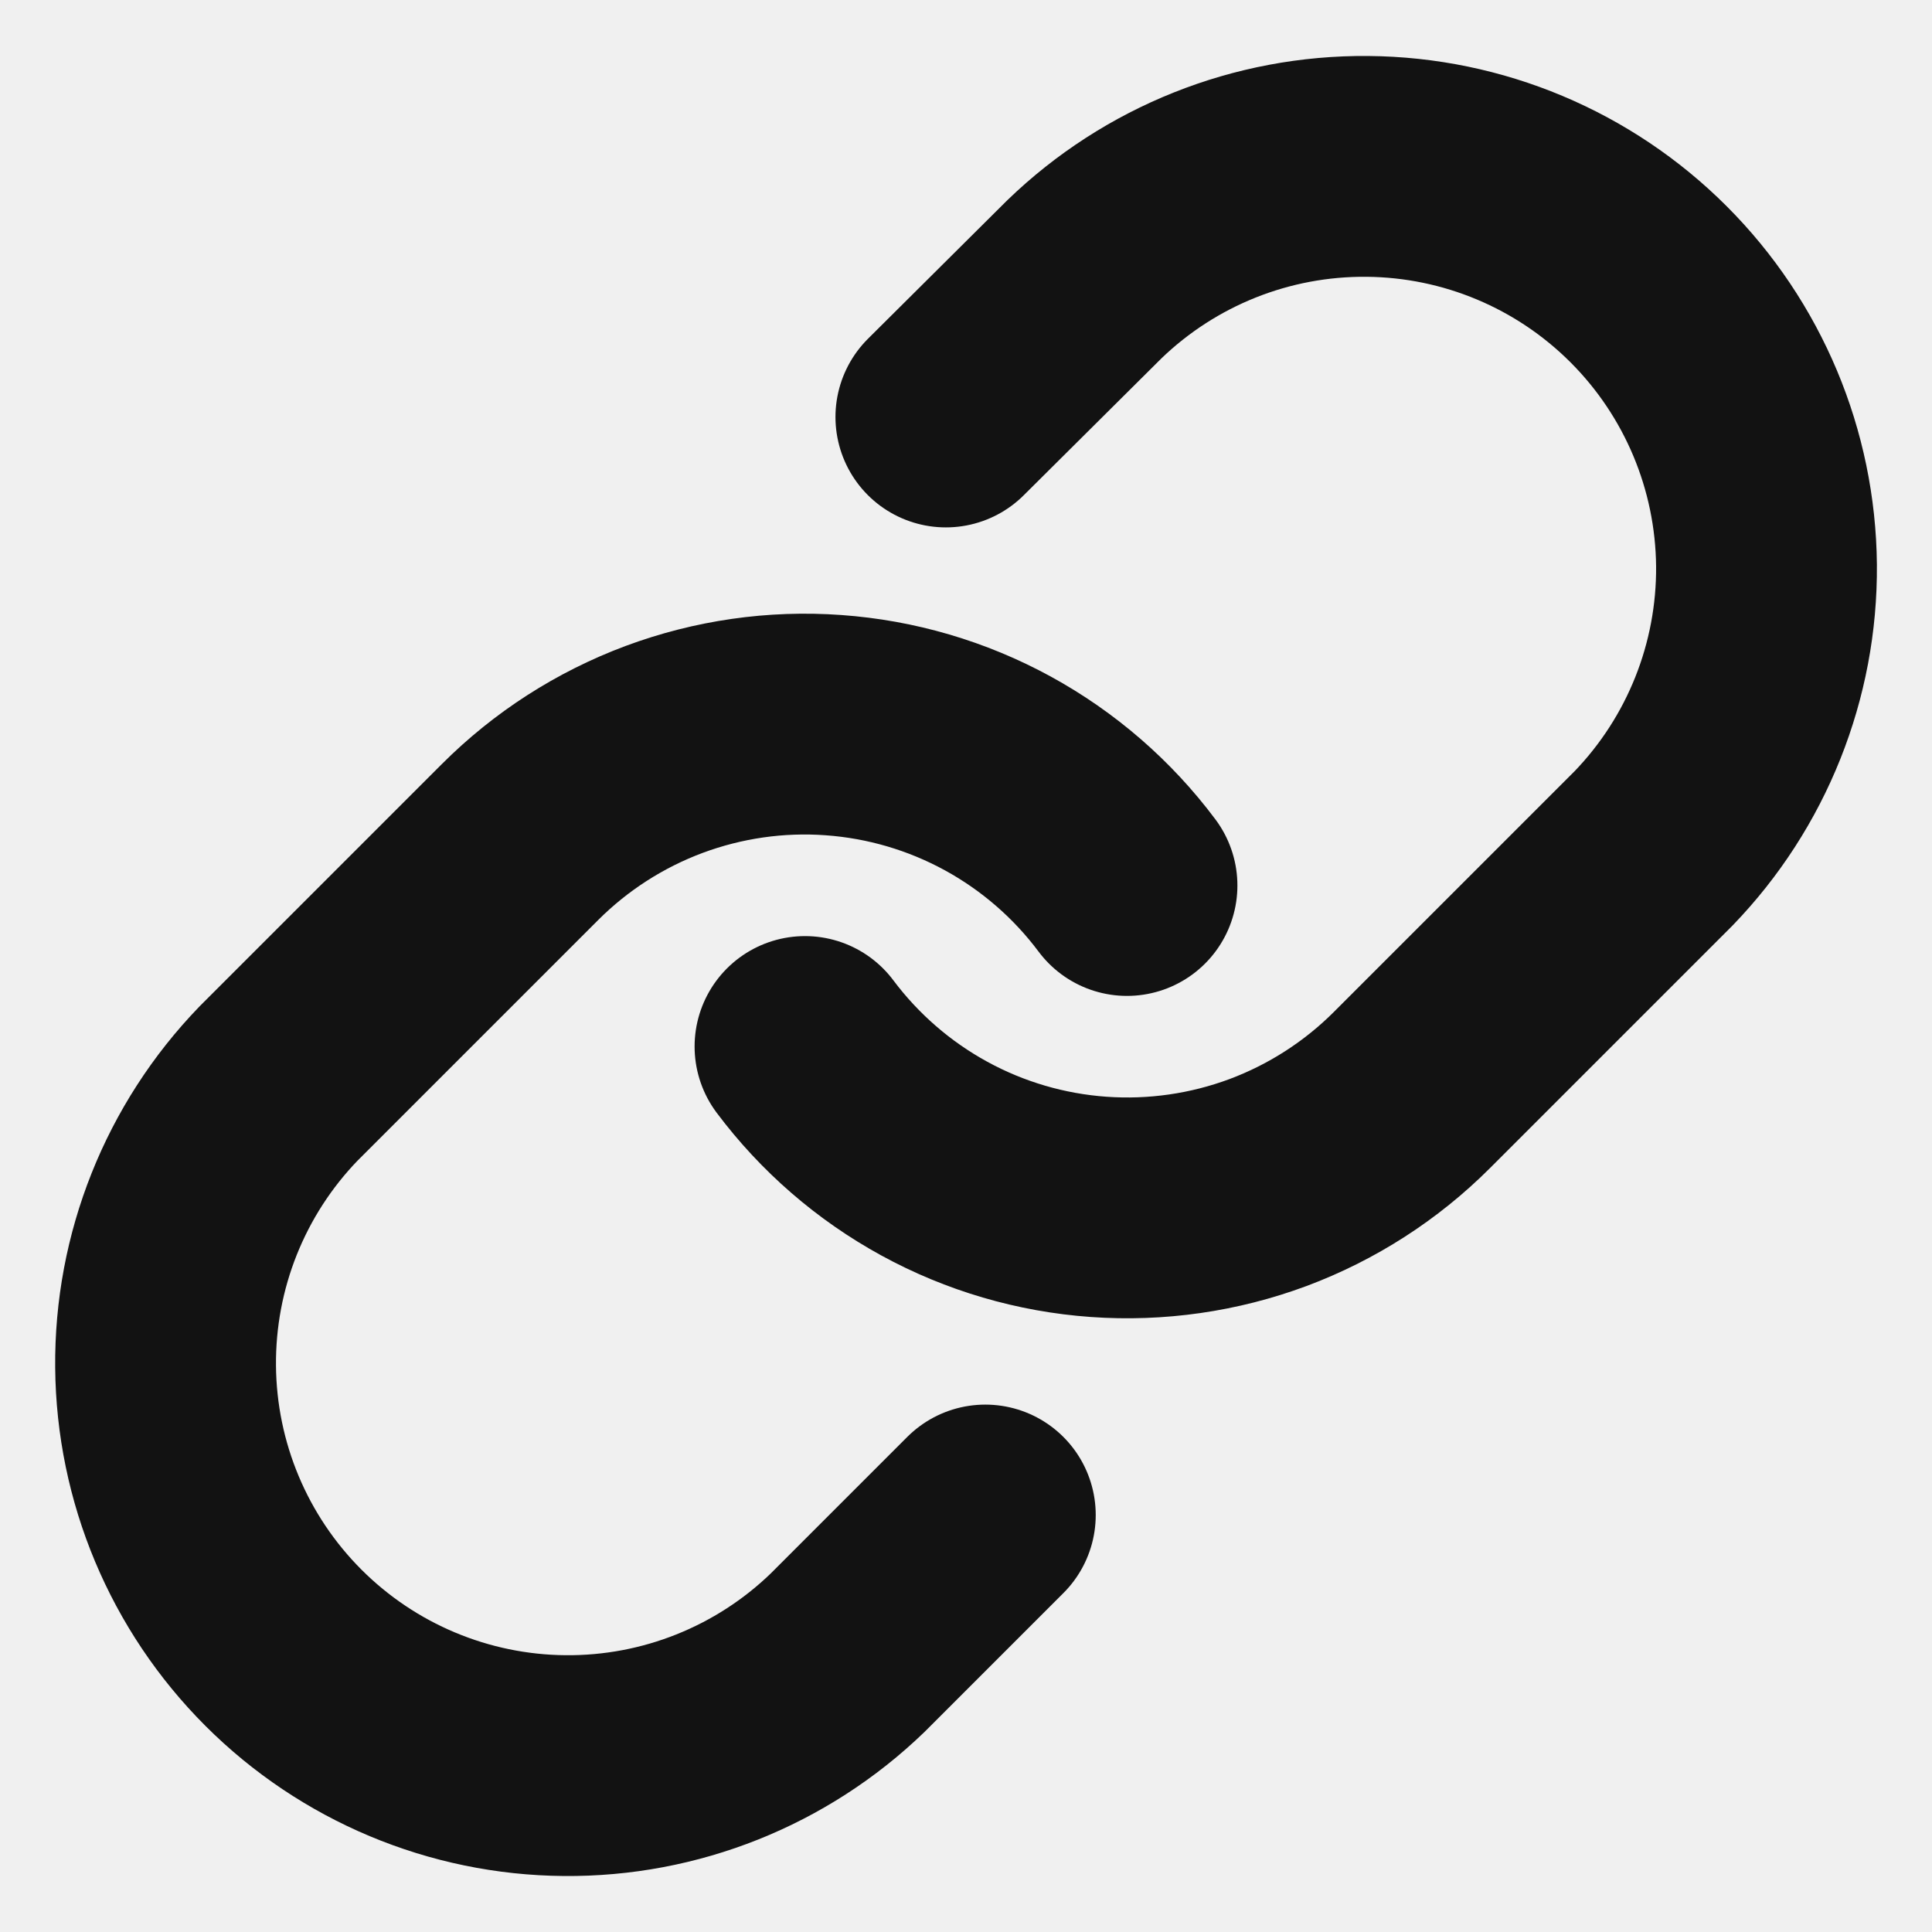
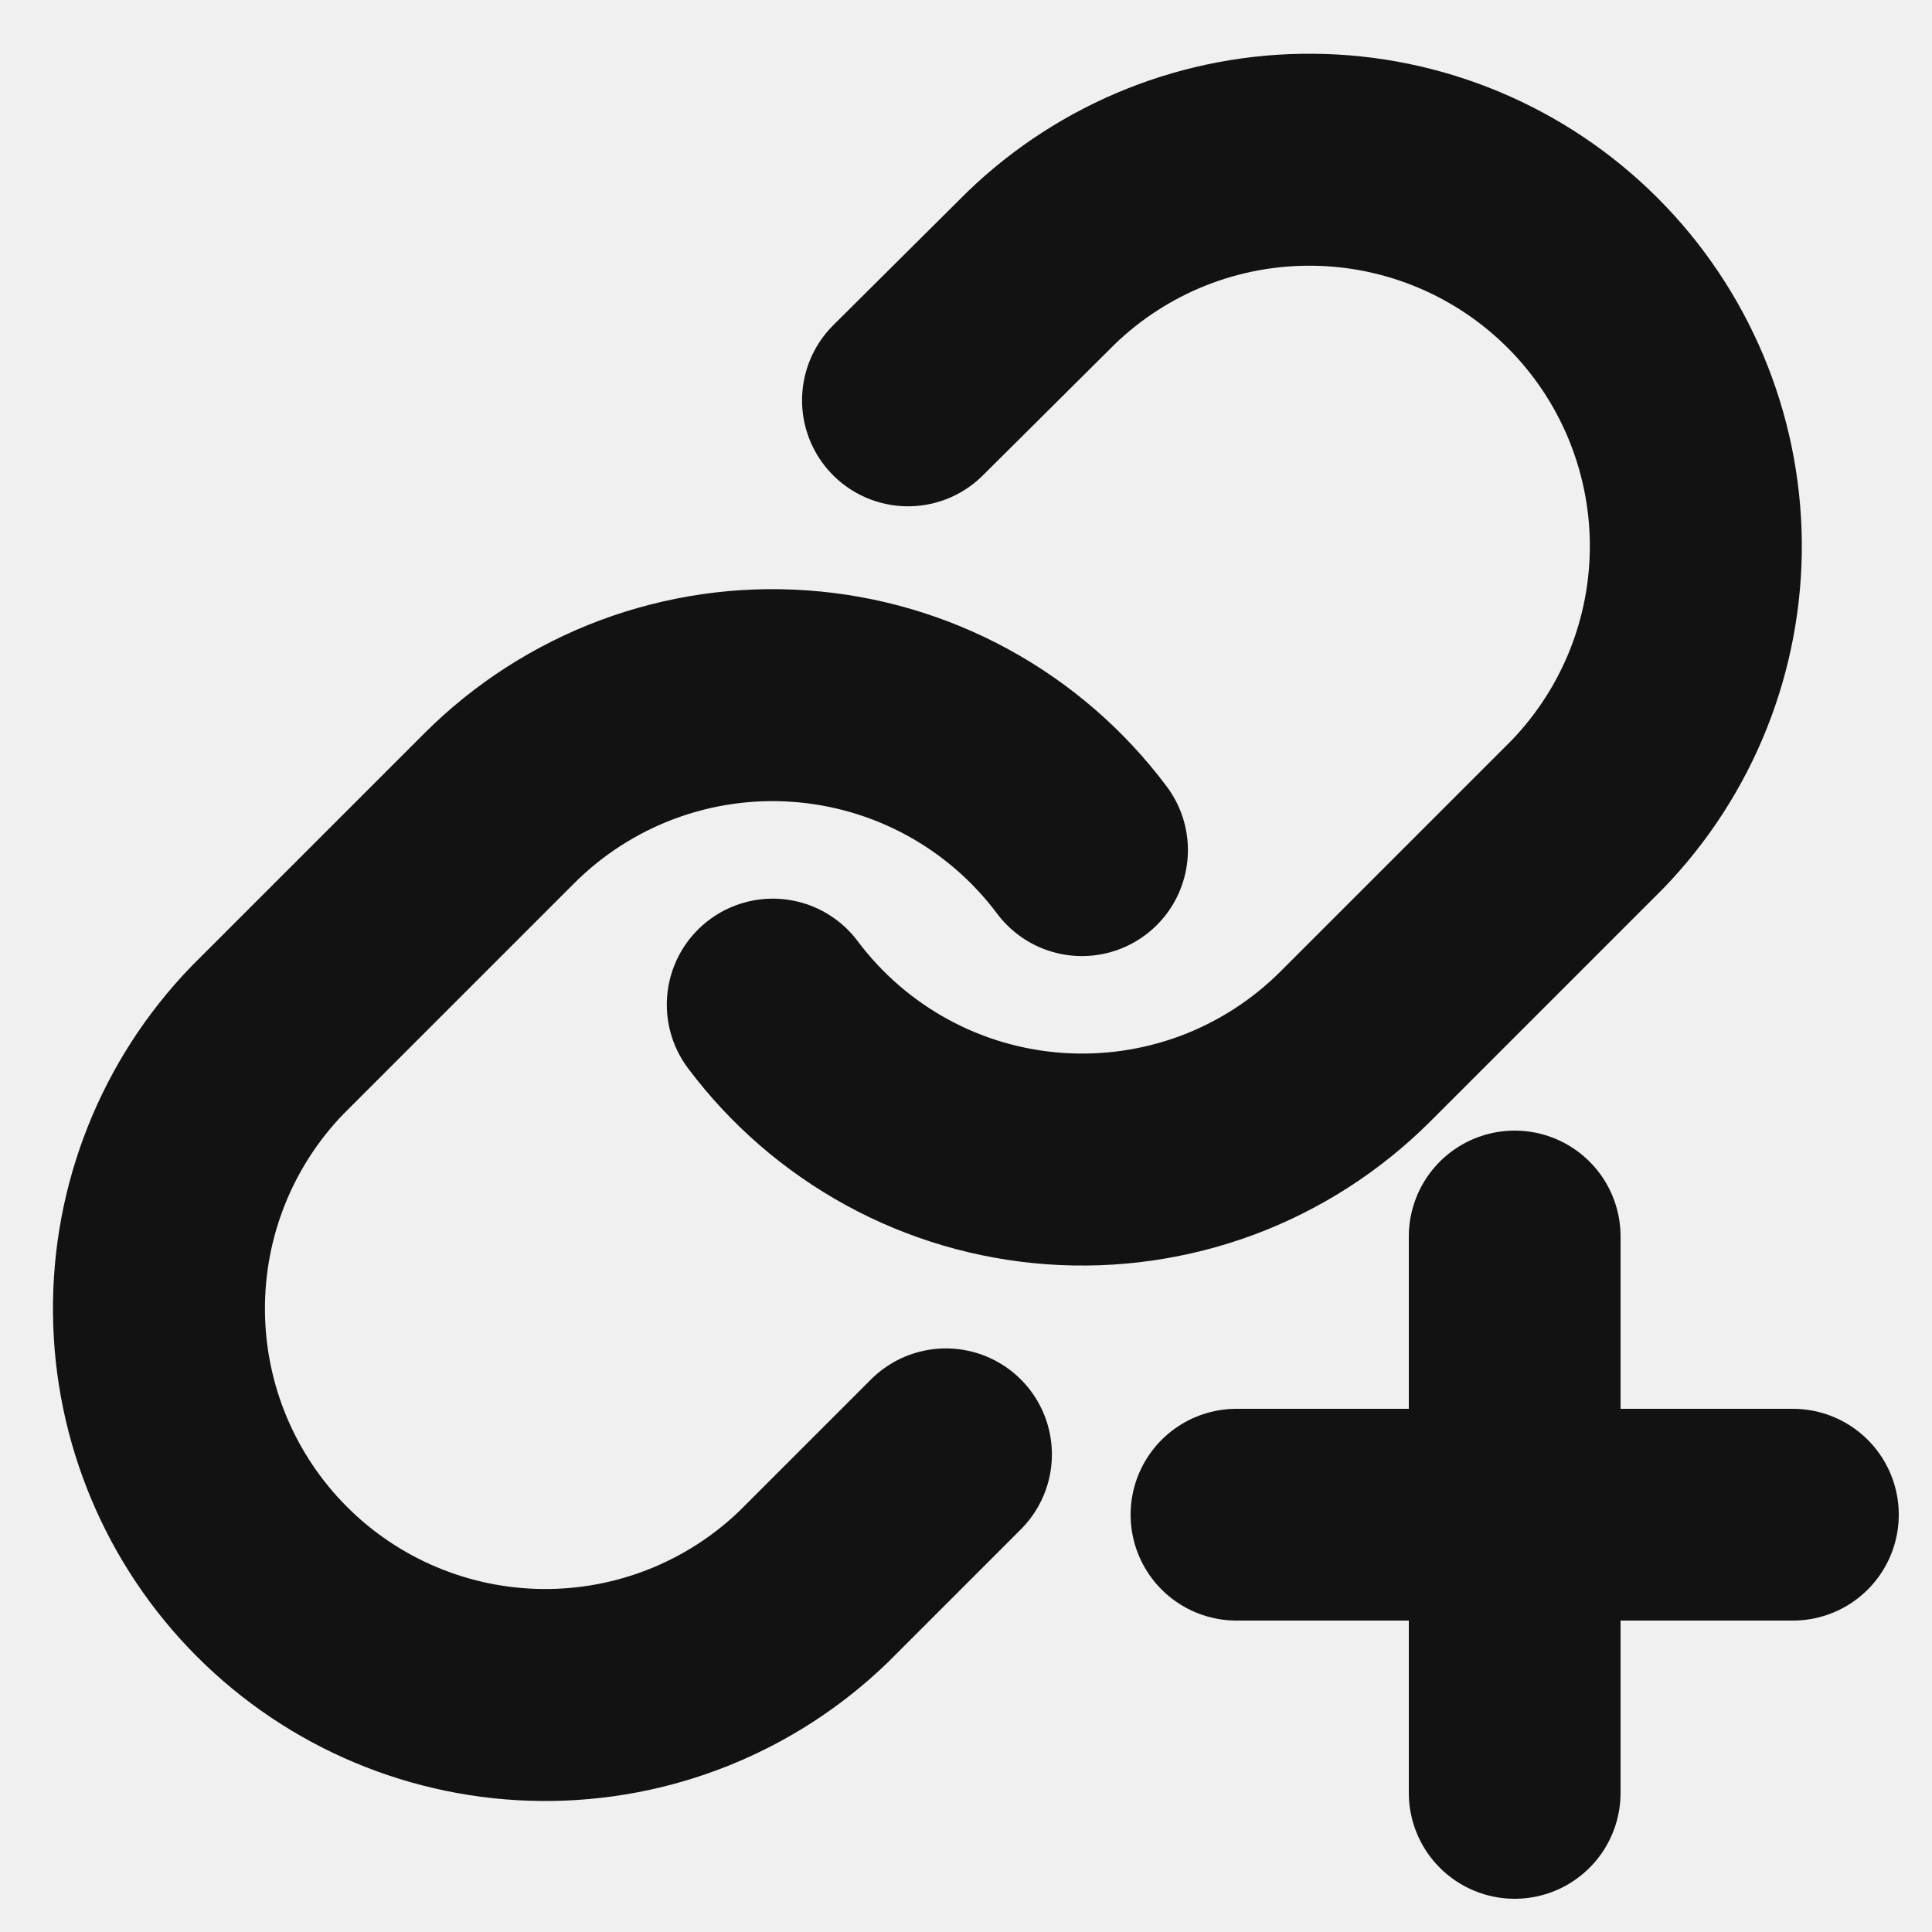
- <svg xmlns="http://www.w3.org/2000/svg" width="24" height="24" viewBox="0 0 24 24" fill="none">
-   <g clip-path="url(#clip0_648_2415)">
+ <svg xmlns="http://www.w3.org/2000/svg" width="25" height="25" viewBox="0 0 25 25" fill="none">
+   <g clip-path="url(#clip0_1261_2211)">
    <path d="M10 13C10.43 13.574 10.978 14.049 11.607 14.393C12.236 14.737 12.932 14.941 13.647 14.992C14.362 15.043 15.08 14.94 15.752 14.69C16.423 14.439 17.033 14.047 17.54 13.54L20.54 10.54C21.451 9.597 21.955 8.334 21.944 7.023C21.932 5.712 21.406 4.458 20.479 3.531C19.552 2.604 18.298 2.078 16.987 2.067C15.676 2.055 14.413 2.559 13.47 3.47L11.75 5.18M14 11C13.571 10.426 13.023 9.951 12.394 9.607C11.764 9.263 11.069 9.059 10.354 9.008C9.638 8.956 8.921 9.06 8.249 9.31C7.577 9.561 6.967 9.953 6.46 10.46L3.46 13.46C2.549 14.403 2.045 15.666 2.057 16.977C2.068 18.288 2.594 19.542 3.521 20.469C4.448 21.396 5.702 21.922 7.013 21.933C8.324 21.945 9.587 21.441 10.53 20.53L12.24 18.82" stroke="#121212" stroke-width="2.743" stroke-linecap="round" stroke-linejoin="round" />
  </g>
+   <path d="M19.6 16V23.2" stroke="#121212" stroke-width="2.74" stroke-linecap="round" />
+   <path d="M23.2 19.6H16" stroke="#121212" stroke-width="2.74" stroke-linecap="round" />
  <defs>
-     <clipPath id="clip0_648_2415">
+     <clipPath id="clip0_1261_2211">
      <rect width="24" height="24" fill="white" />
    </clipPath>
  </defs>
</svg>
